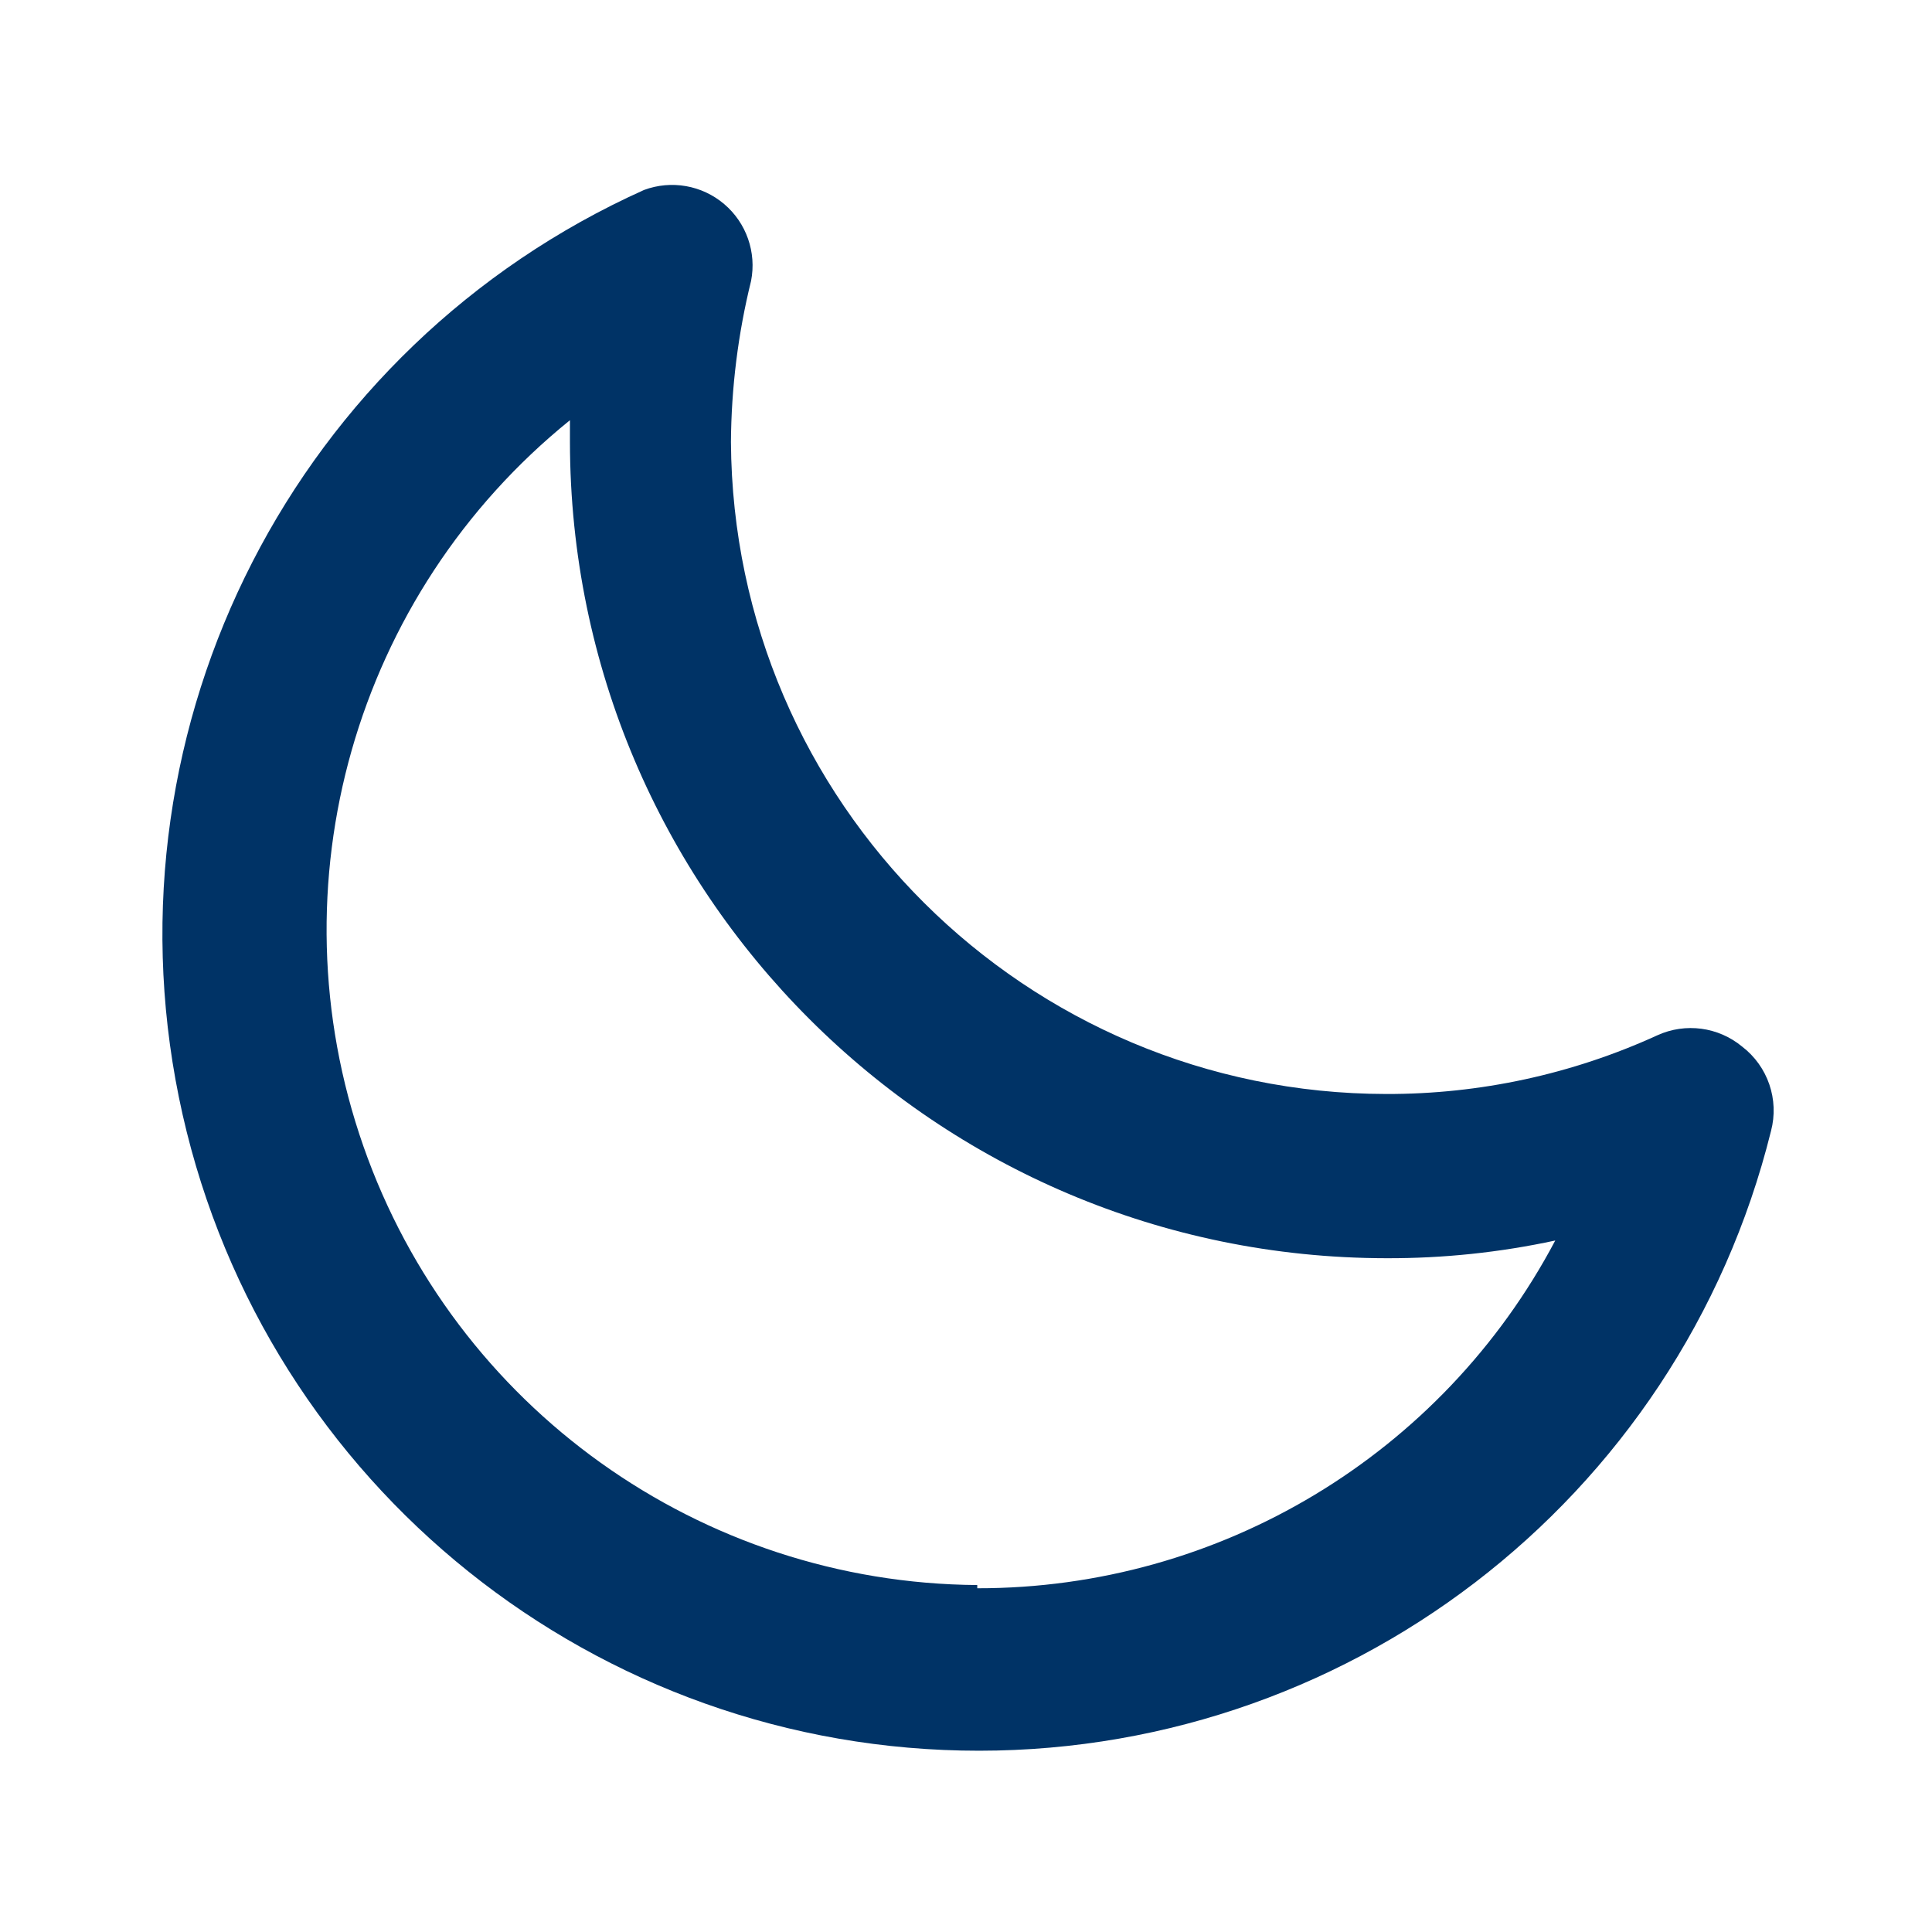
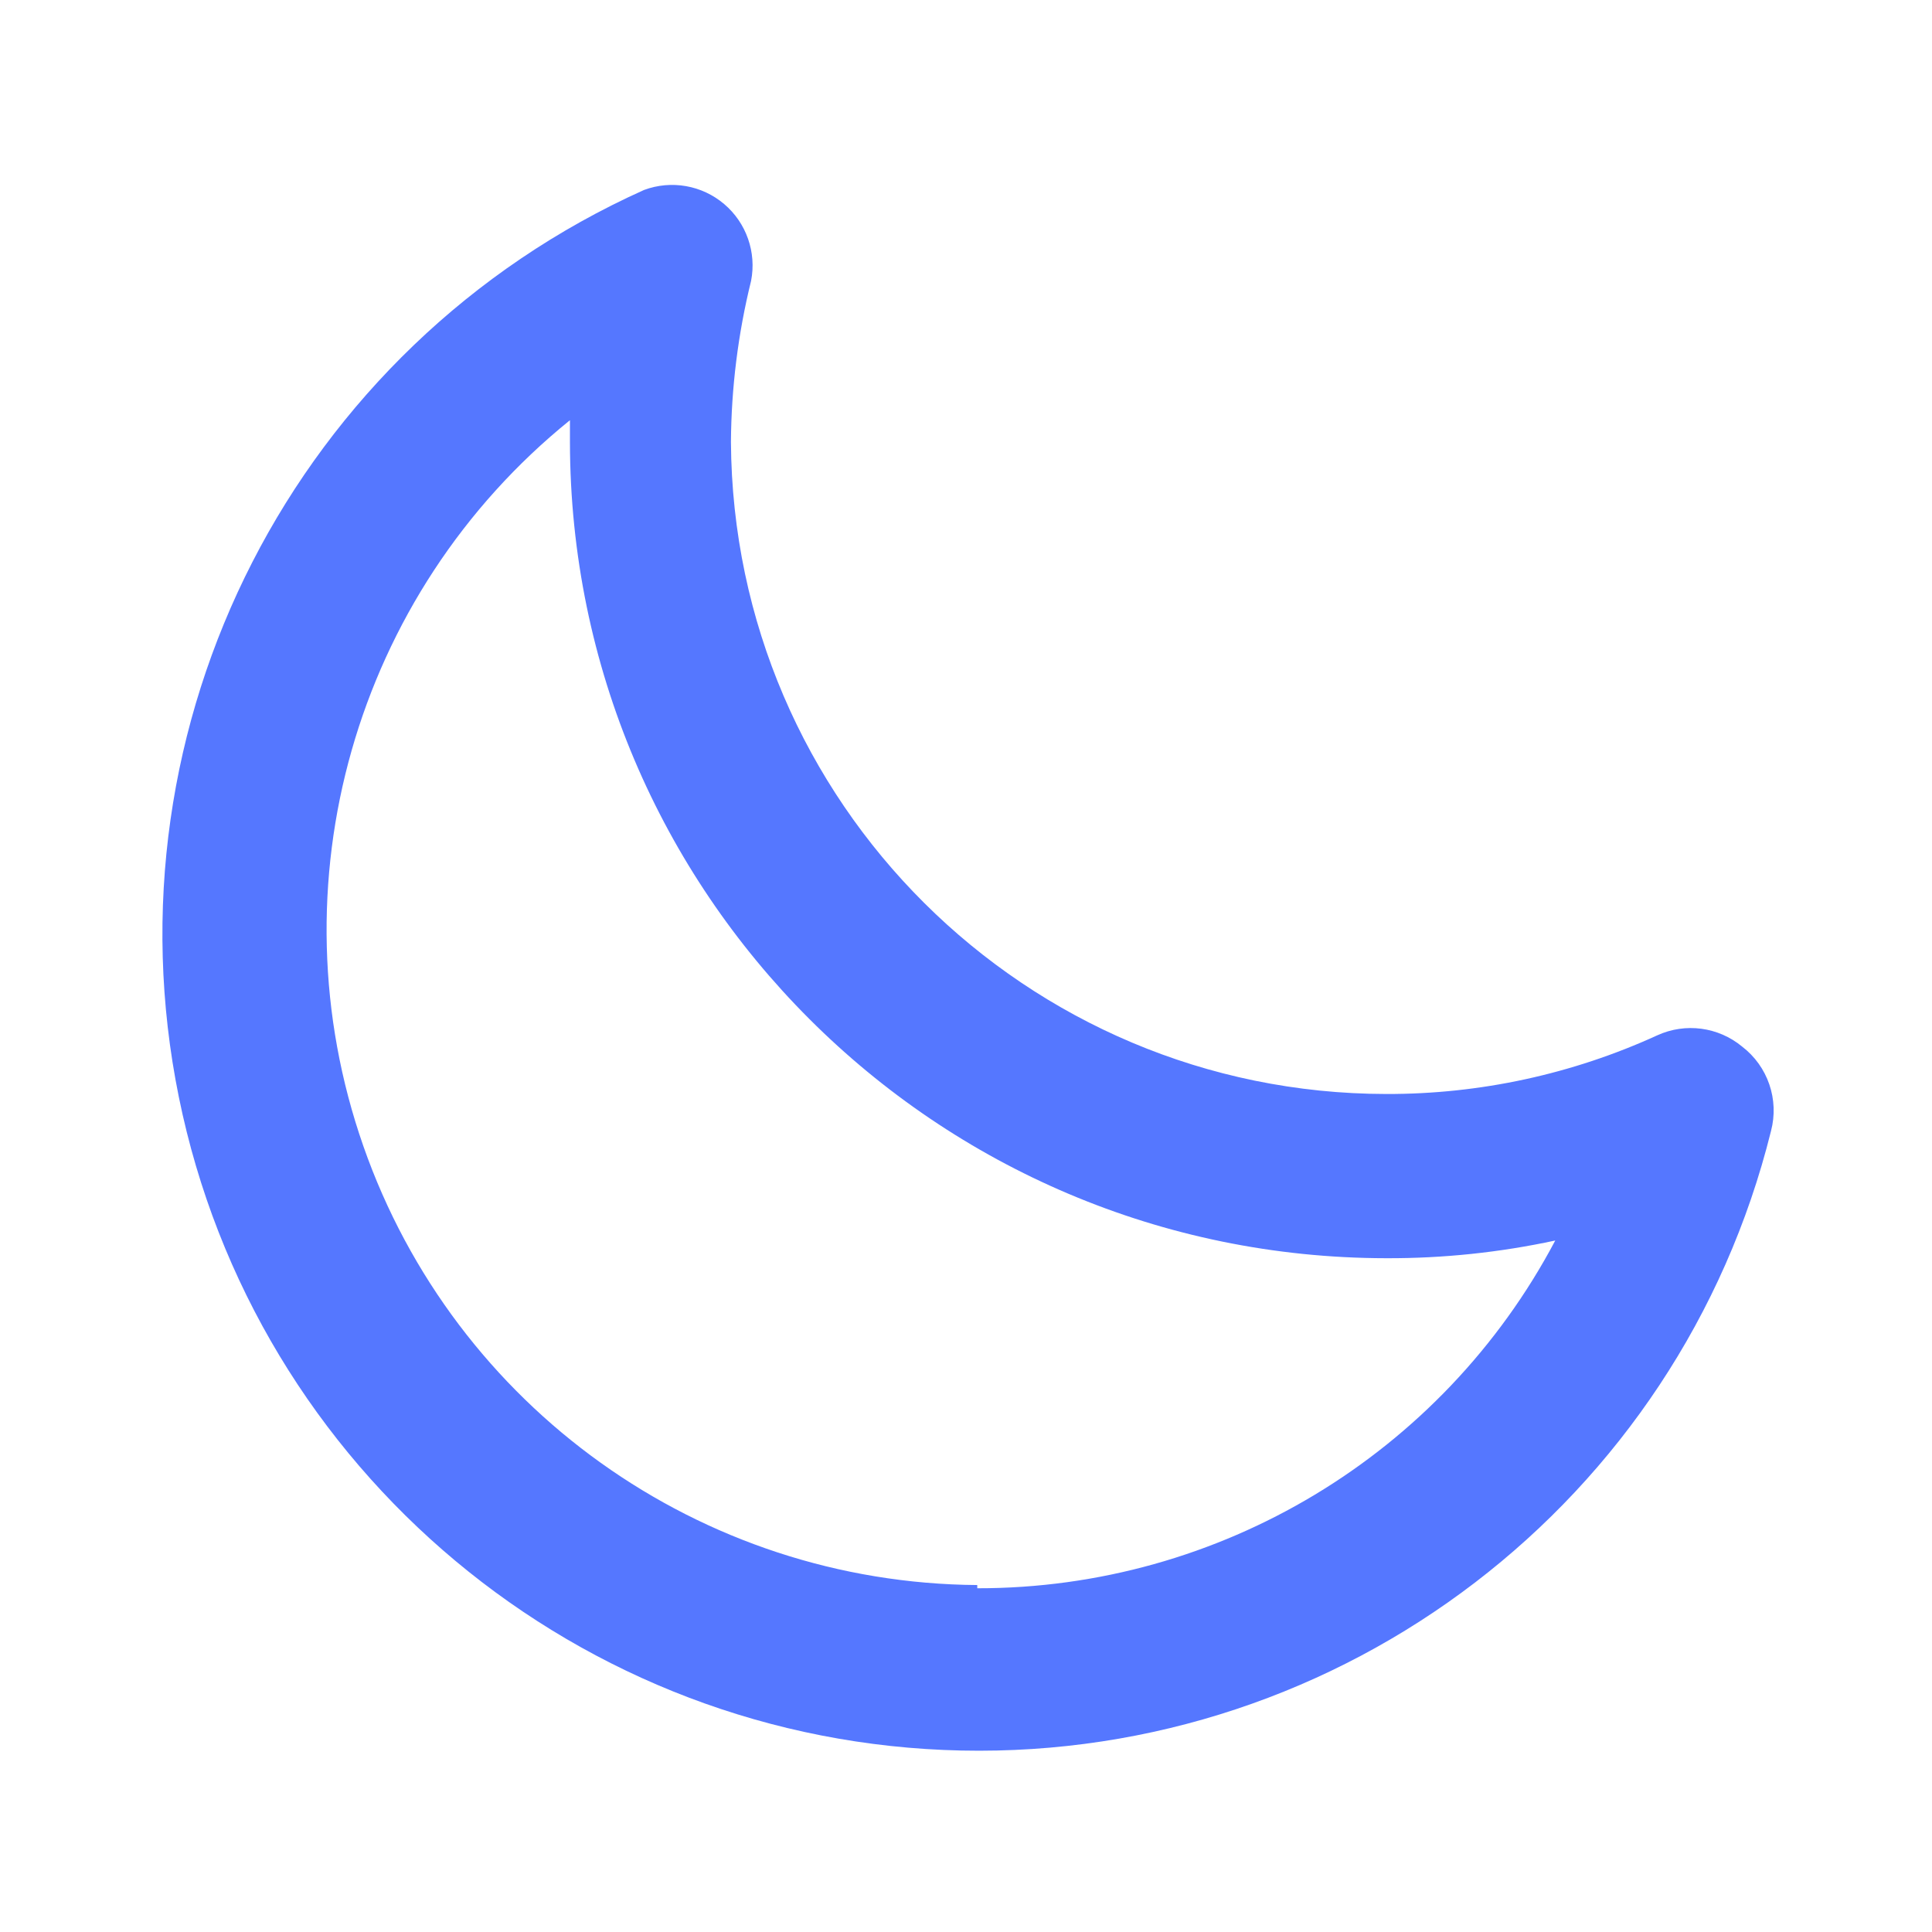
<svg xmlns="http://www.w3.org/2000/svg" viewBox="0 0 24 24" id="moon">
-   <path fill="#036" d="M21.64,13a1,1,0,0,0-1.05-.14,8.05,8.05,0,0,1-3.37.73A8.15,8.15,0,0,1,9.08,5.49a8.59,8.59,0,0,1,.25-2A1,1,0,0,0,8,2.36,10.14,10.14,0,1,0,22,14.05,1,1,0,0,0,21.64,13Zm-9.5,6.69A8.14,8.14,0,0,1,7.08,5.22v.27A10.15,10.15,0,0,0,17.22,15.63a9.79,9.79,0,0,0,2.1-.22A8.11,8.11,0,0,1,12.14,19.73Z" />
+   <path fill="#57F" d="M21.64,13a1,1,0,0,0-1.05-.14,8.05,8.05,0,0,1-3.37.73A8.15,8.15,0,0,1,9.08,5.49a8.59,8.59,0,0,1,.25-2A1,1,0,0,0,8,2.36,10.14,10.14,0,1,0,22,14.05,1,1,0,0,0,21.64,13Zm-9.5,6.69A8.14,8.14,0,0,1,7.08,5.22v.27A10.15,10.15,0,0,0,17.22,15.63a9.79,9.79,0,0,0,2.1-.22A8.11,8.11,0,0,1,12.14,19.73Z" />
</svg>
